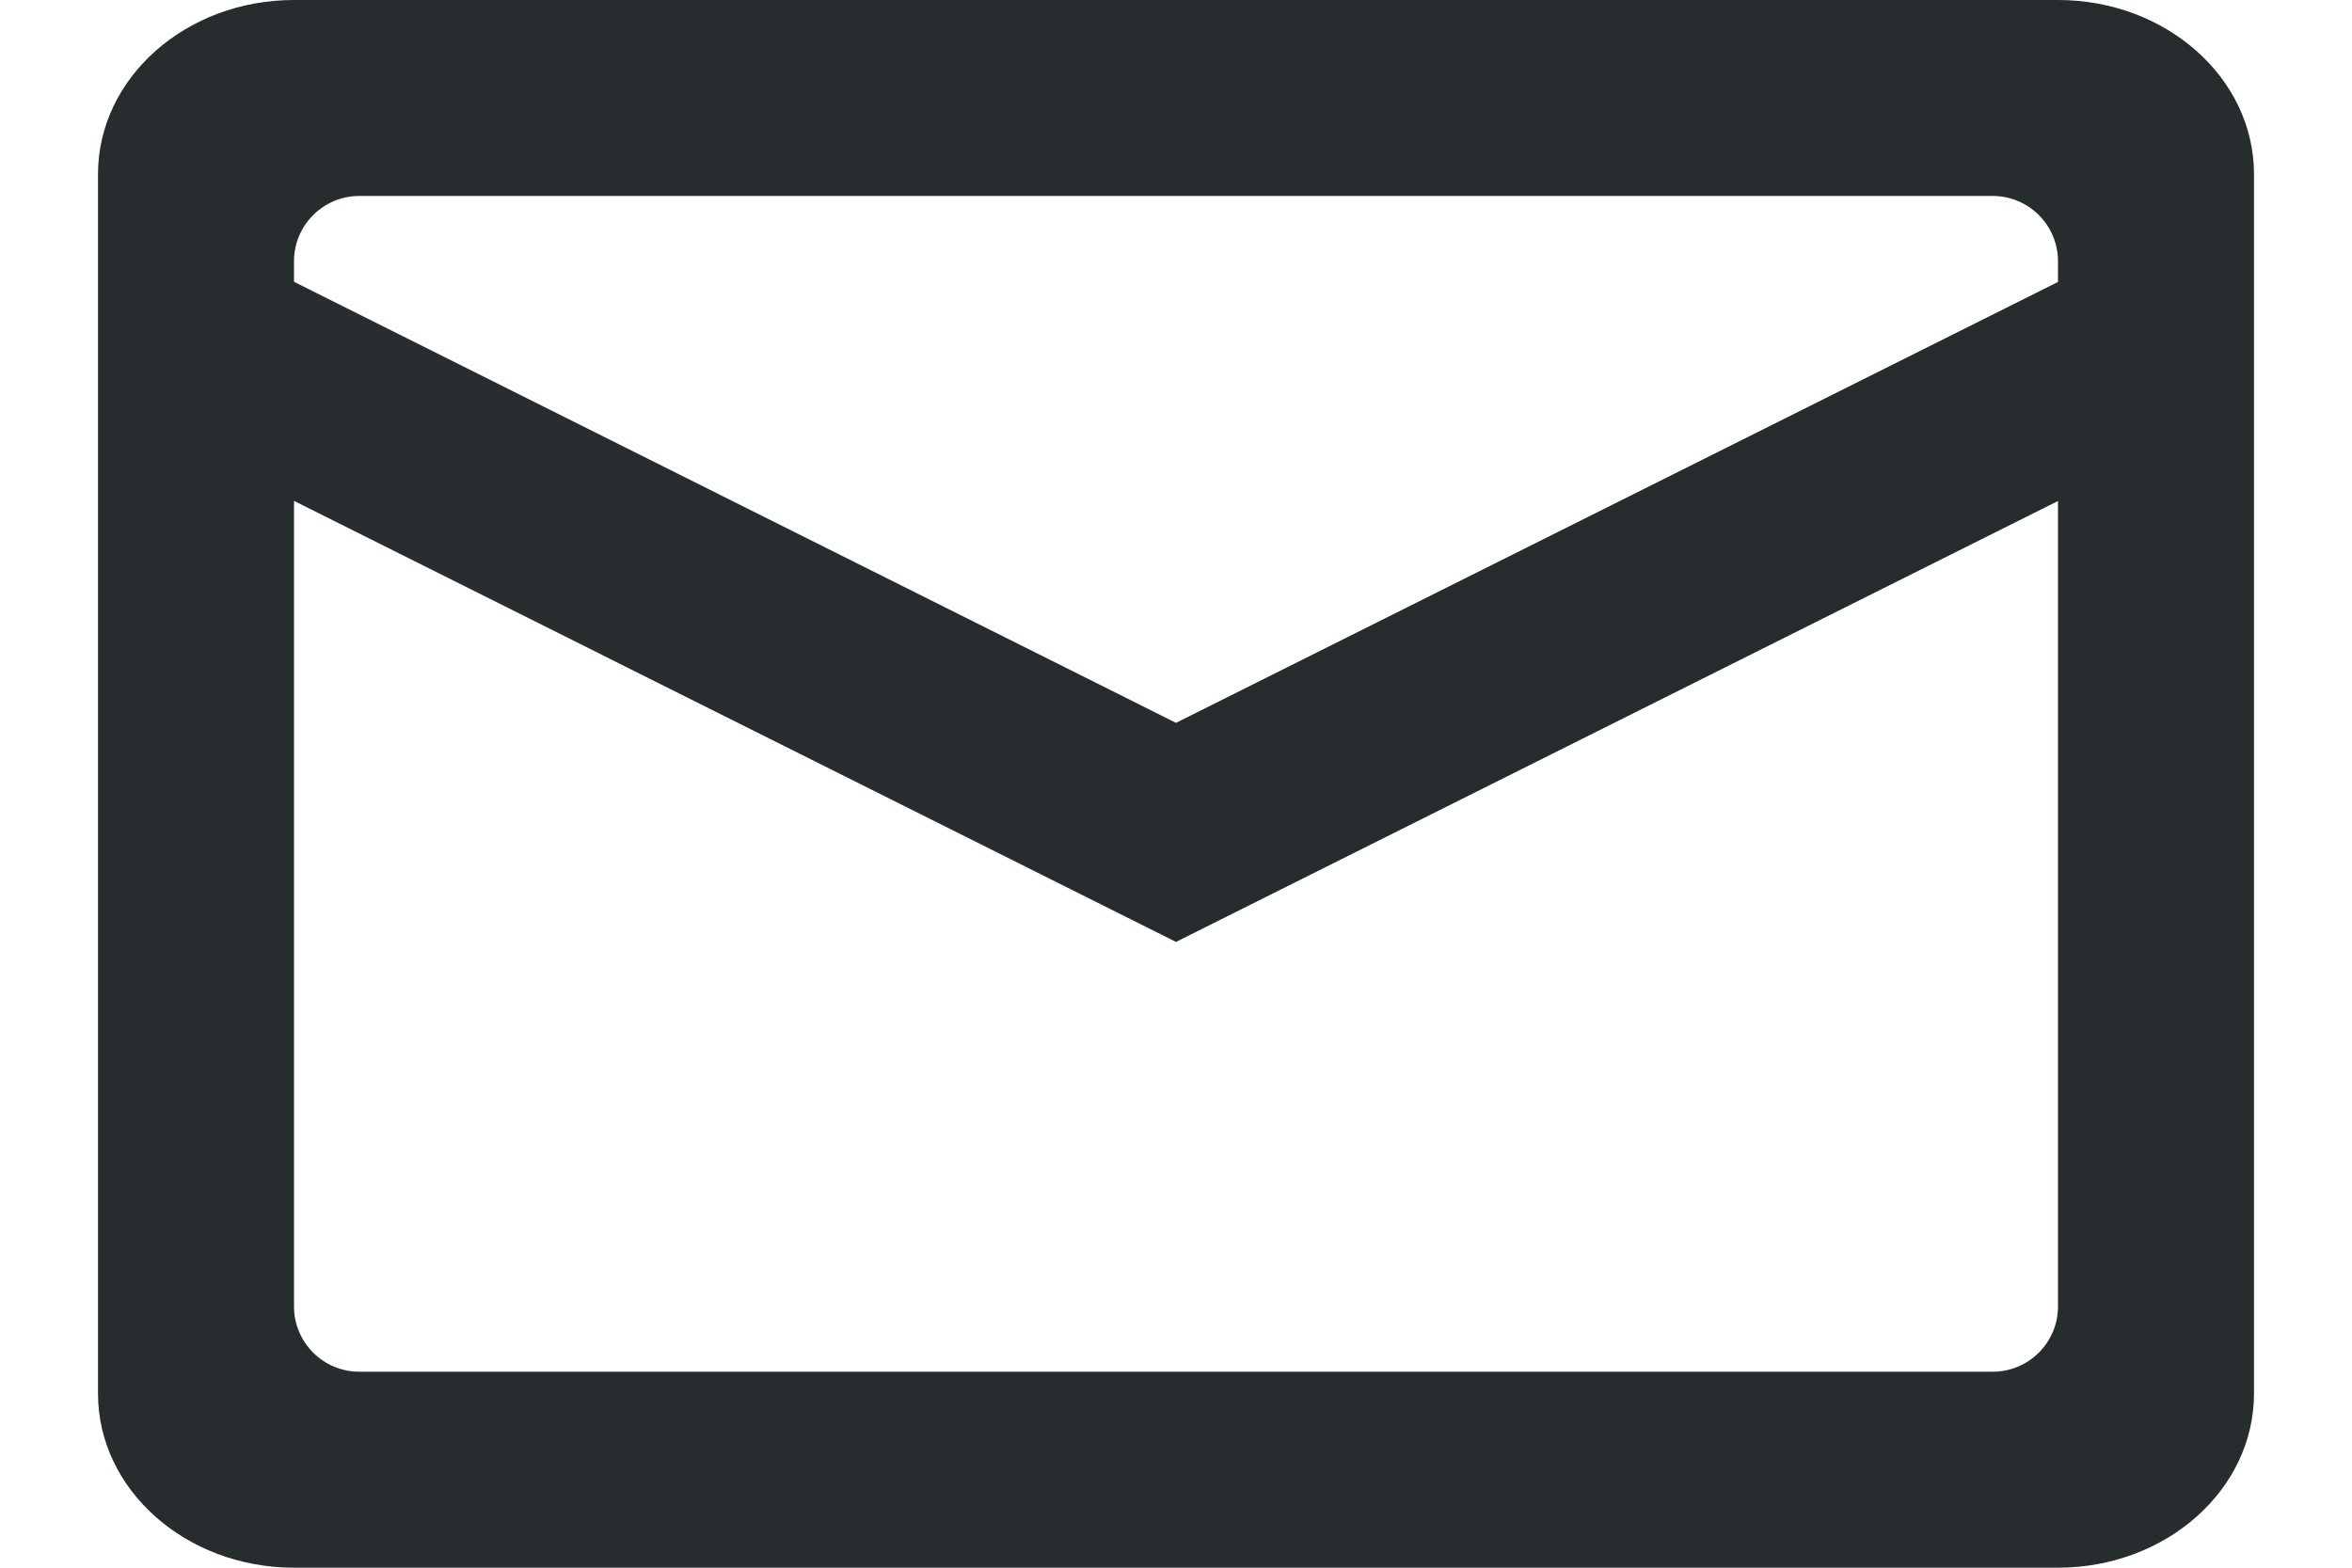
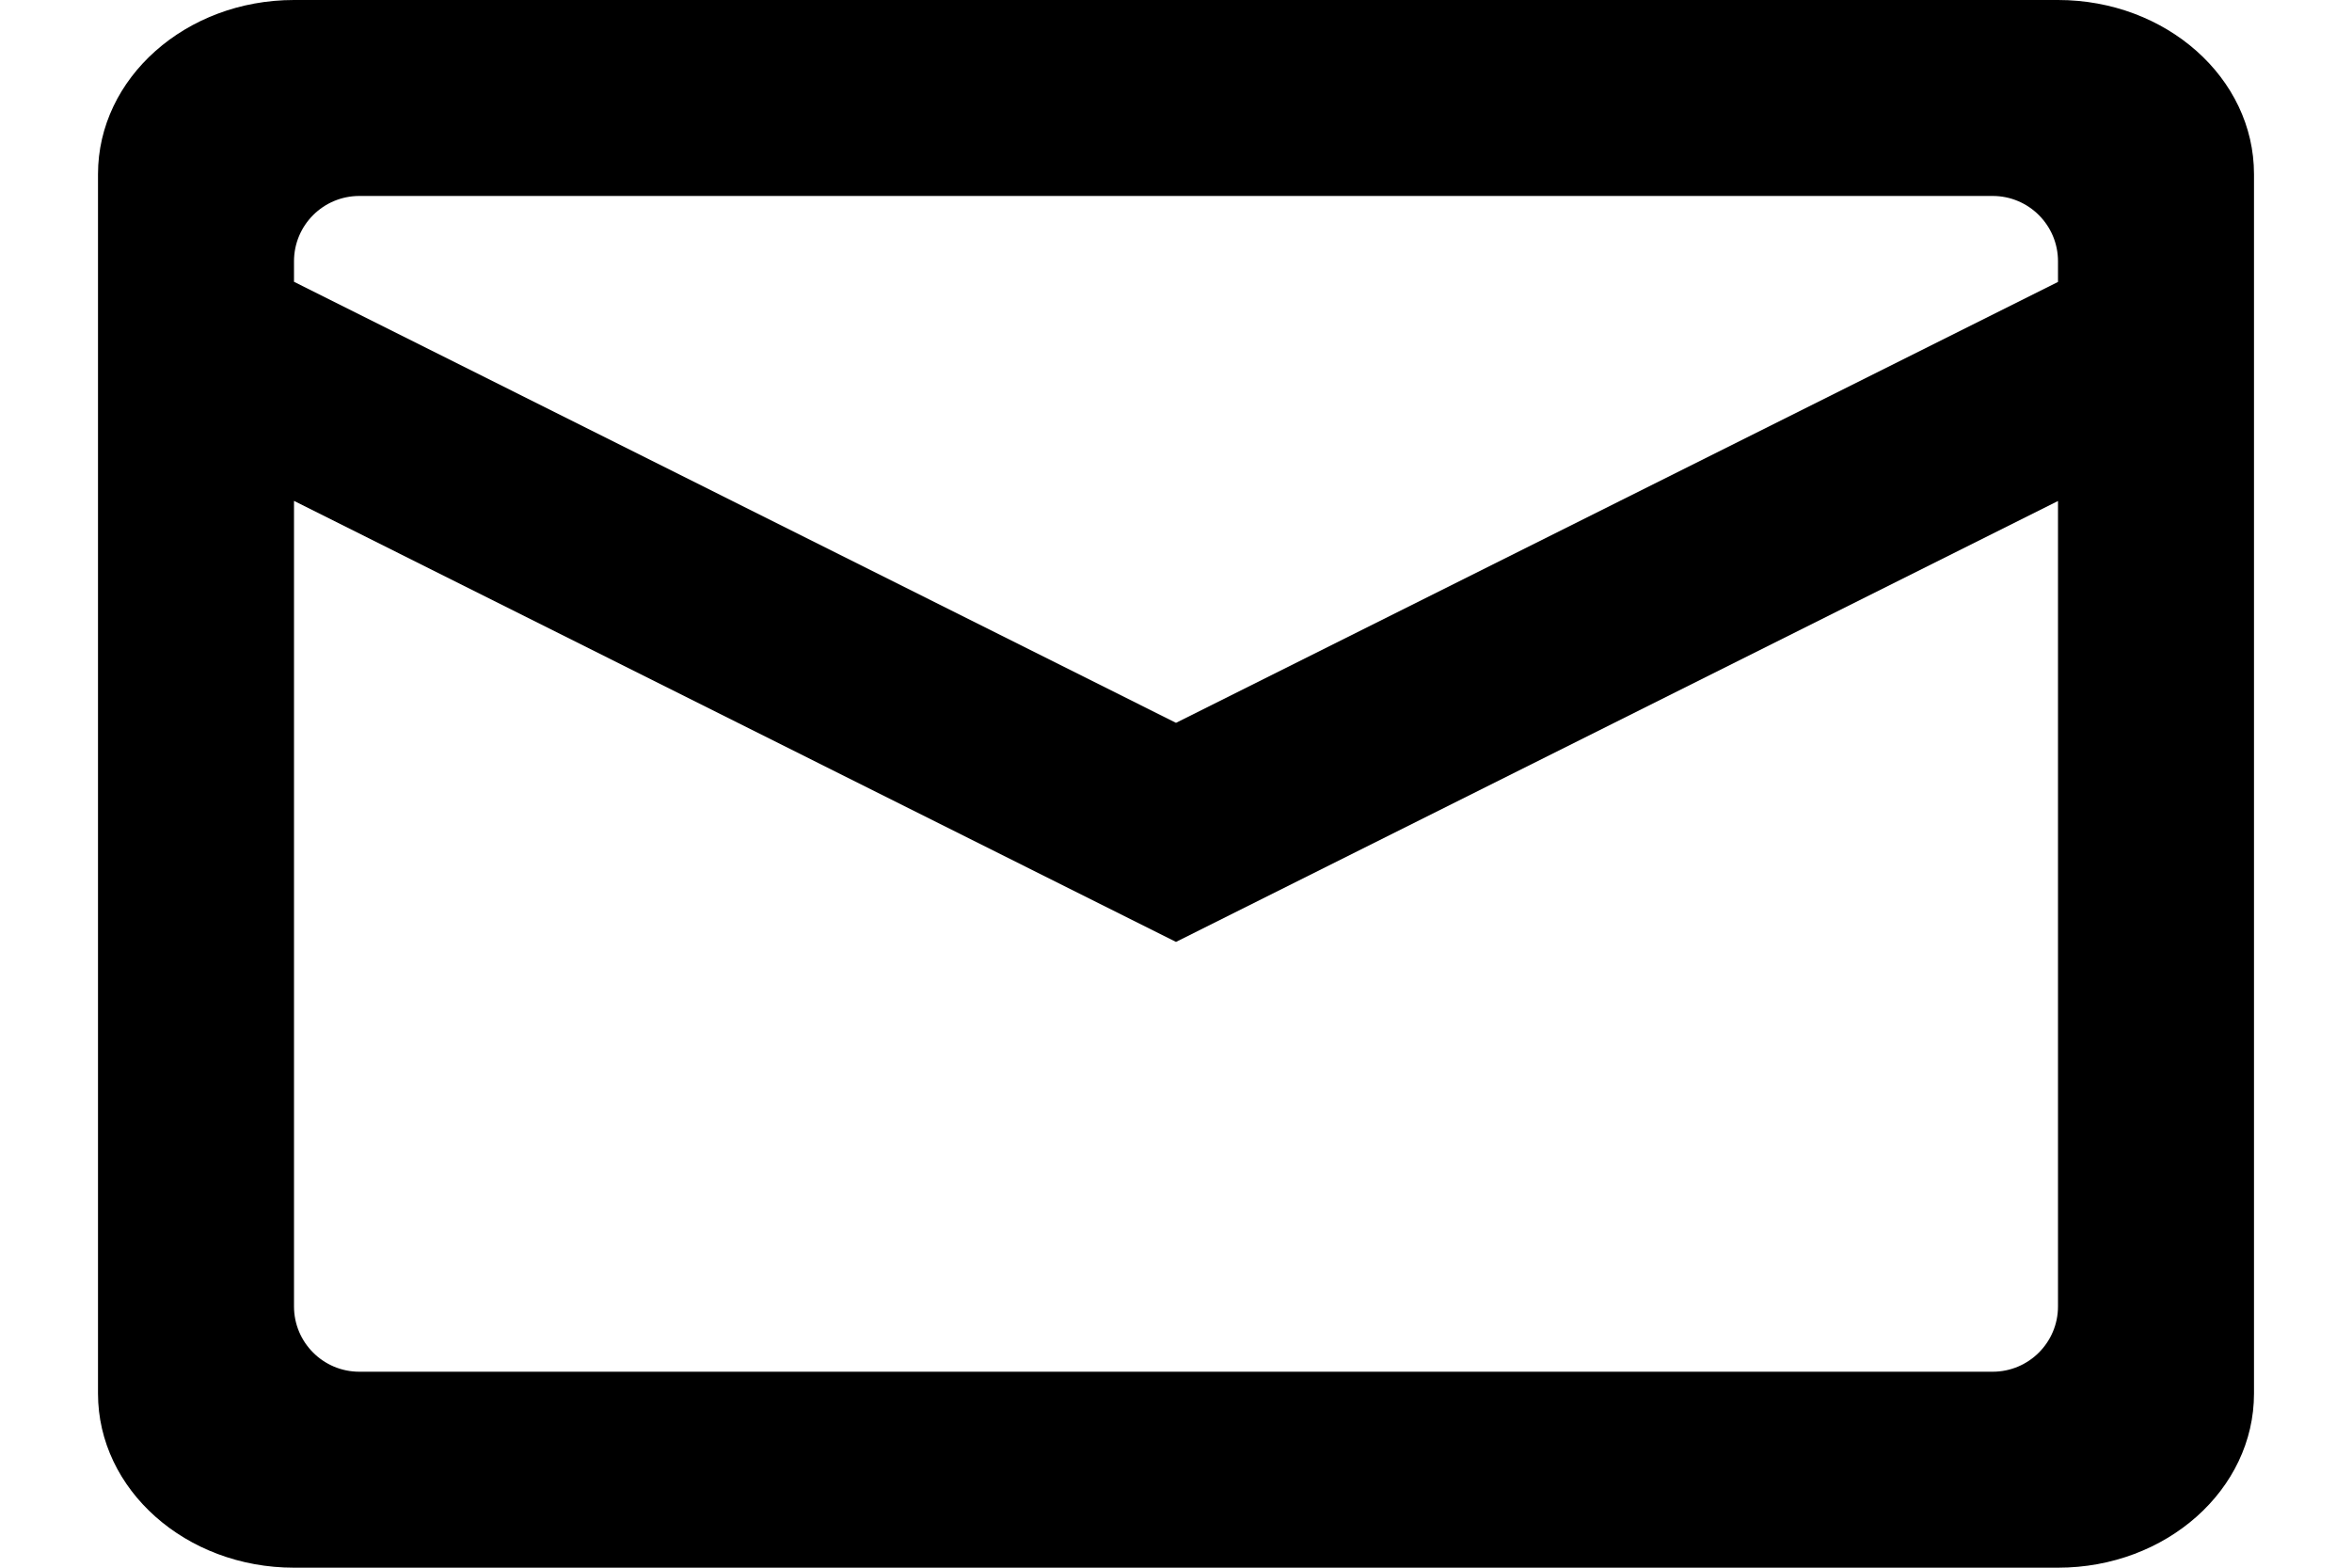
<svg xmlns="http://www.w3.org/2000/svg" width="18" height="12" viewBox="0 0 18 12" fill="none">
-   <path fill-rule="evenodd" clip-rule="evenodd" d="M2.25 0H15.75C16.578 0 17.25 0.597 17.25 1.333V10.667C17.25 11.403 16.578 12 15.75 12H2.25C1.422 12 0.75 11.403 0.75 10.667V1.333C0.75 0.597 1.422 0 2.25 0ZM2.75 1.5C2.474 1.5 2.25 1.724 2.25 2V2.157L9 5.533L15.75 2.158V2C15.75 1.724 15.526 1.5 15.25 1.5H2.75ZM15.75 3.835L9 7.21L2.25 3.834V10C2.25 10.276 2.474 10.5 2.75 10.5H15.25C15.526 10.5 15.75 10.276 15.75 10V3.835Z" fill="#272C2E" />
+   <path fill-rule="evenodd" clip-rule="evenodd" d="M2.25 0H15.75C16.578 0 17.25 0.597 17.25 1.333V10.667C17.25 11.403 16.578 12 15.75 12H2.25C1.422 12 0.75 11.403 0.75 10.667V1.333C0.75 0.597 1.422 0 2.25 0ZM2.75 1.5C2.474 1.5 2.25 1.724 2.25 2V2.157L9 5.533L15.75 2.158V2C15.75 1.724 15.526 1.5 15.25 1.5H2.75ZM15.75 3.835L9 7.21L2.25 3.834V10C2.25 10.276 2.474 10.5 2.75 10.5H15.25C15.526 10.5 15.75 10.276 15.75 10V3.835Z" fill="currentColor" />
</svg>
